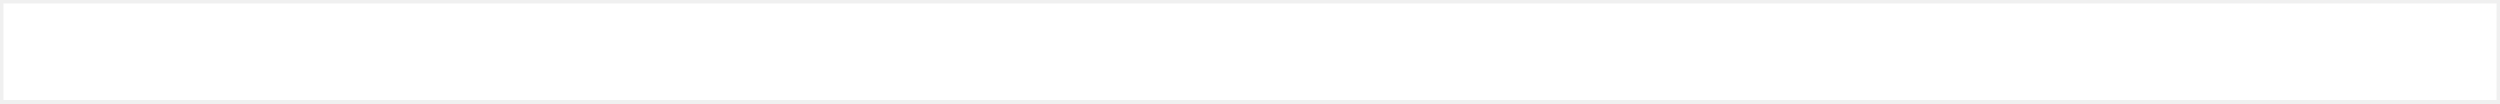
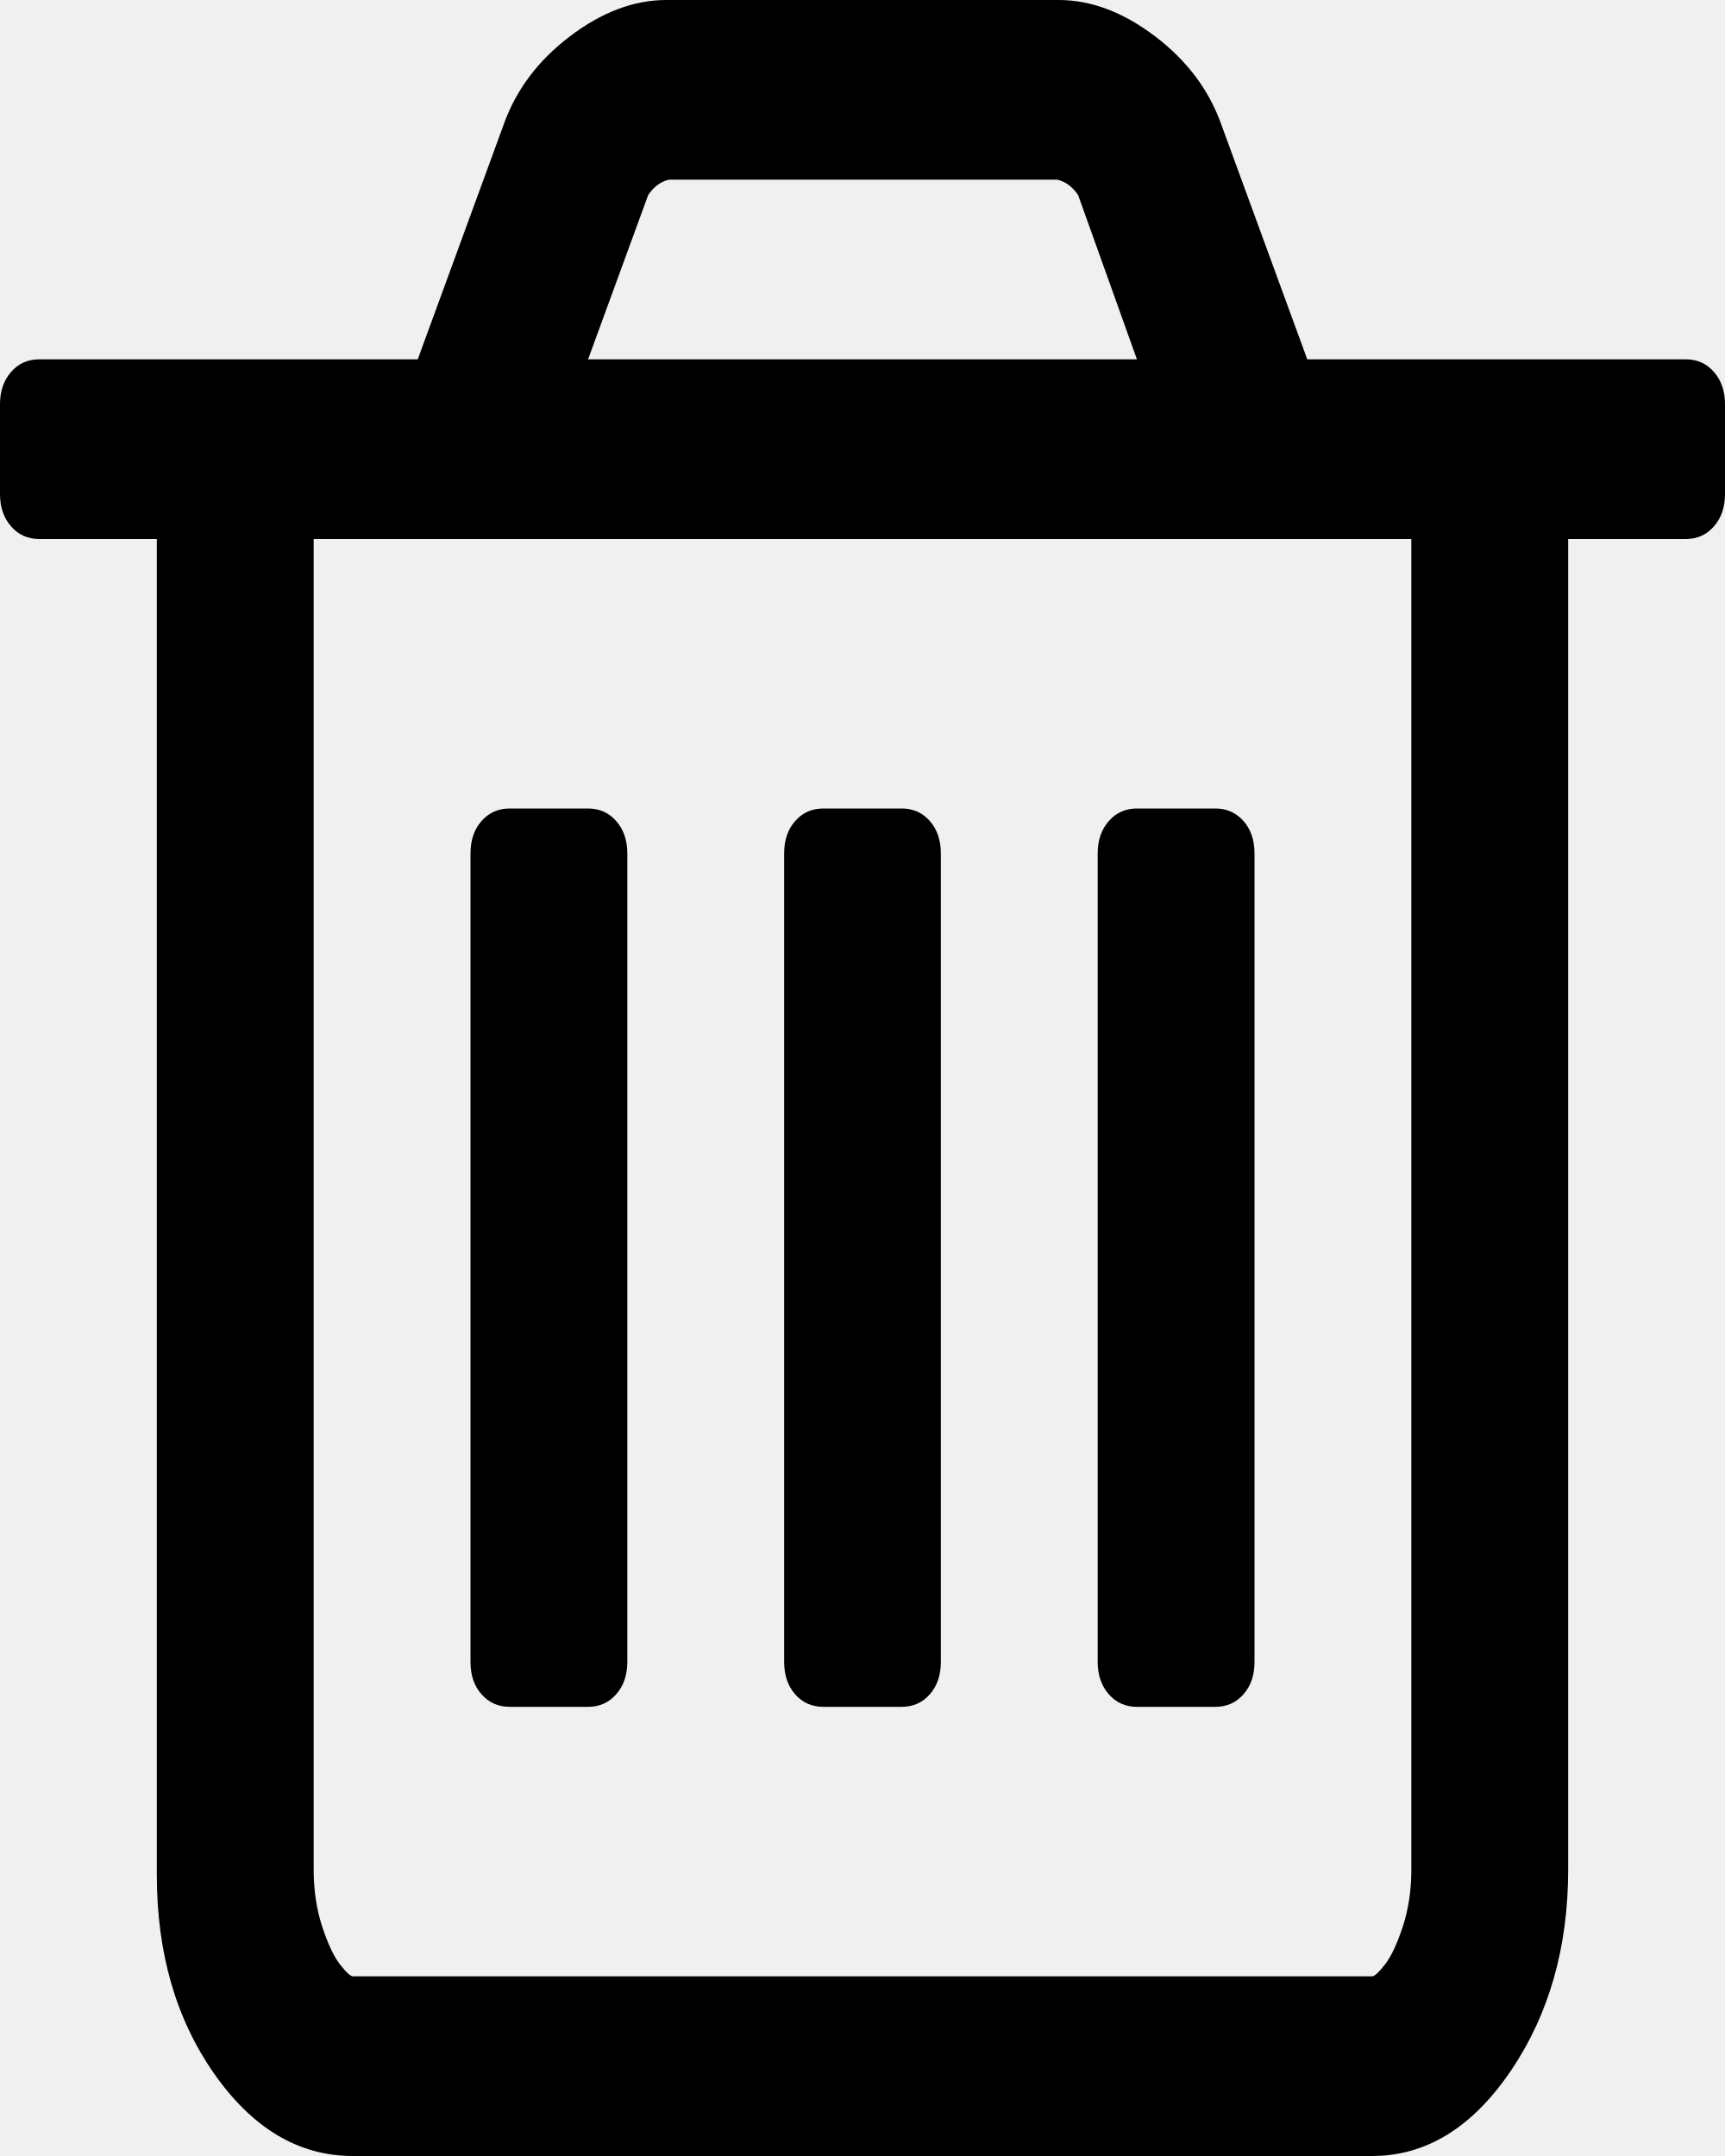
- <svg xmlns="http://www.w3.org/2000/svg" version="1.1" width="725px" height="30px">
-   <g transform="matrix(1 0 0 1 -142 -96 )">
-     <path d="M 143 97  L 866 97  L 866 125  L 143 125  L 143 97  Z " fill-rule="nonzero" fill="#ffffff" stroke="none" />
+ <svg xmlns="http://www.w3.org/2000/svg" version="1.1" width="12px" height="15px">
+   <g transform="matrix(1 0 0 1 -781 -17 )">
+     <path d="M 4.287 5.713  C 4.338 5.771  4.364 5.846  4.364 5.938  L 4.364 11.562  C 4.364 11.654  4.338 11.729  4.287 11.787  C 4.236 11.846  4.17 11.875  4.091 11.875  L 3.545 11.875  C 3.466 11.875  3.401 11.846  3.349 11.787  C 3.298 11.729  3.273 11.654  3.273 11.562  L 3.273 5.938  C 3.273 5.846  3.298 5.771  3.349 5.713  C 3.401 5.654  3.466 5.625  3.545 5.625  L 4.091 5.625  C 4.17 5.625  4.236 5.654  4.287 5.713  Z M 6.469 5.713  C 6.52 5.771  6.545 5.846  6.545 5.938  L 6.545 11.562  C 6.545 11.654  6.52 11.729  6.469 11.787  C 6.418 11.846  6.352 11.875  6.273 11.875  L 5.727 11.875  C 5.648 11.875  5.582 11.846  5.531 11.787  C 5.48 11.729  5.455 11.654  5.455 11.562  L 5.455 5.938  C 5.455 5.846  5.48 5.771  5.531 5.713  C 5.582 5.654  5.648 5.625  5.727 5.625  L 6.273 5.625  C 6.352 5.625  6.418 5.654  6.469 5.713  Z M 8.651 5.713  C 8.702 5.771  8.727 5.846  8.727 5.938  L 8.727 11.562  C 8.727 11.654  8.702 11.729  8.651 11.787  C 8.599 11.846  8.534 11.875  8.455 11.875  L 7.909 11.875  C 7.83 11.875  7.764 11.846  7.713 11.787  C 7.662 11.729  7.636 11.654  7.636 11.562  L 7.636 5.938  C 7.636 5.846  7.662 5.771  7.713 5.713  C 7.764 5.654  7.83 5.625  7.909 5.625  L 8.455 5.625  C 8.534 5.625  8.599 5.654  8.651 5.713  Z M 9.759 13.403  C 9.798 13.283  9.818 13.151  9.818 13.008  L 9.818 3.75  L 2.182 3.75  L 2.182 13.008  C 2.182 13.151  2.202 13.283  2.241 13.403  C 2.281 13.524  2.322 13.612  2.365 13.667  C 2.408 13.722  2.438 13.75  2.455 13.75  L 9.545 13.75  C 9.562 13.75  9.592 13.722  9.635 13.667  C 9.678 13.612  9.719 13.524  9.759 13.403  Z M 4.509 1.357  L 4.091 2.5  L 7.909 2.5  L 7.5 1.357  C 7.46 1.299  7.412 1.263  7.355 1.25  L 4.653 1.25  C 4.597 1.263  4.548 1.299  4.509 1.357  Z M 11.923 2.588  C 11.974 2.646  12 2.721  12 2.812  L 12 3.437  C 12 3.529  11.974 3.604  11.923 3.662  C 11.872 3.721  11.807 3.75  11.727 3.75  L 10.909 3.75  L 10.909 13.008  C 10.909 13.548  10.776 14.015  10.509 14.409  C 10.241 14.803  9.92 15  9.545 15  L 2.455 15  C 2.08 15  1.759 14.81  1.491 14.429  C 1.224 14.048  1.091 13.587  1.091 13.047  L 1.091 3.75  L 0.273 3.75  C 0.193 3.75  0.128 3.721  0.077 3.662  C 0.026 3.604  0 3.529  0 3.437  L 0 2.812  C 0 2.721  0.026 2.646  0.077 2.588  C 0.128 2.529  0.193 2.5  0.273 2.5  L 2.906 2.5  L 3.503 0.869  C 3.588 0.628  3.741 0.423  3.963 0.254  C 4.185 0.085  4.409 0  4.636 0  L 7.364 0  C 7.591 0  7.815 0.085  8.037 0.254  C 8.259 0.423  8.412 0.628  8.497 0.869  L 9.094 2.5  L 11.727 2.5  C 11.807 2.5  11.872 2.529  11.923 2.588  Z " fill-rule="nonzero" fill="#000000" stroke="none" transform="matrix(1 0 0 1 781 17 )" />
  </g>
</svg>
